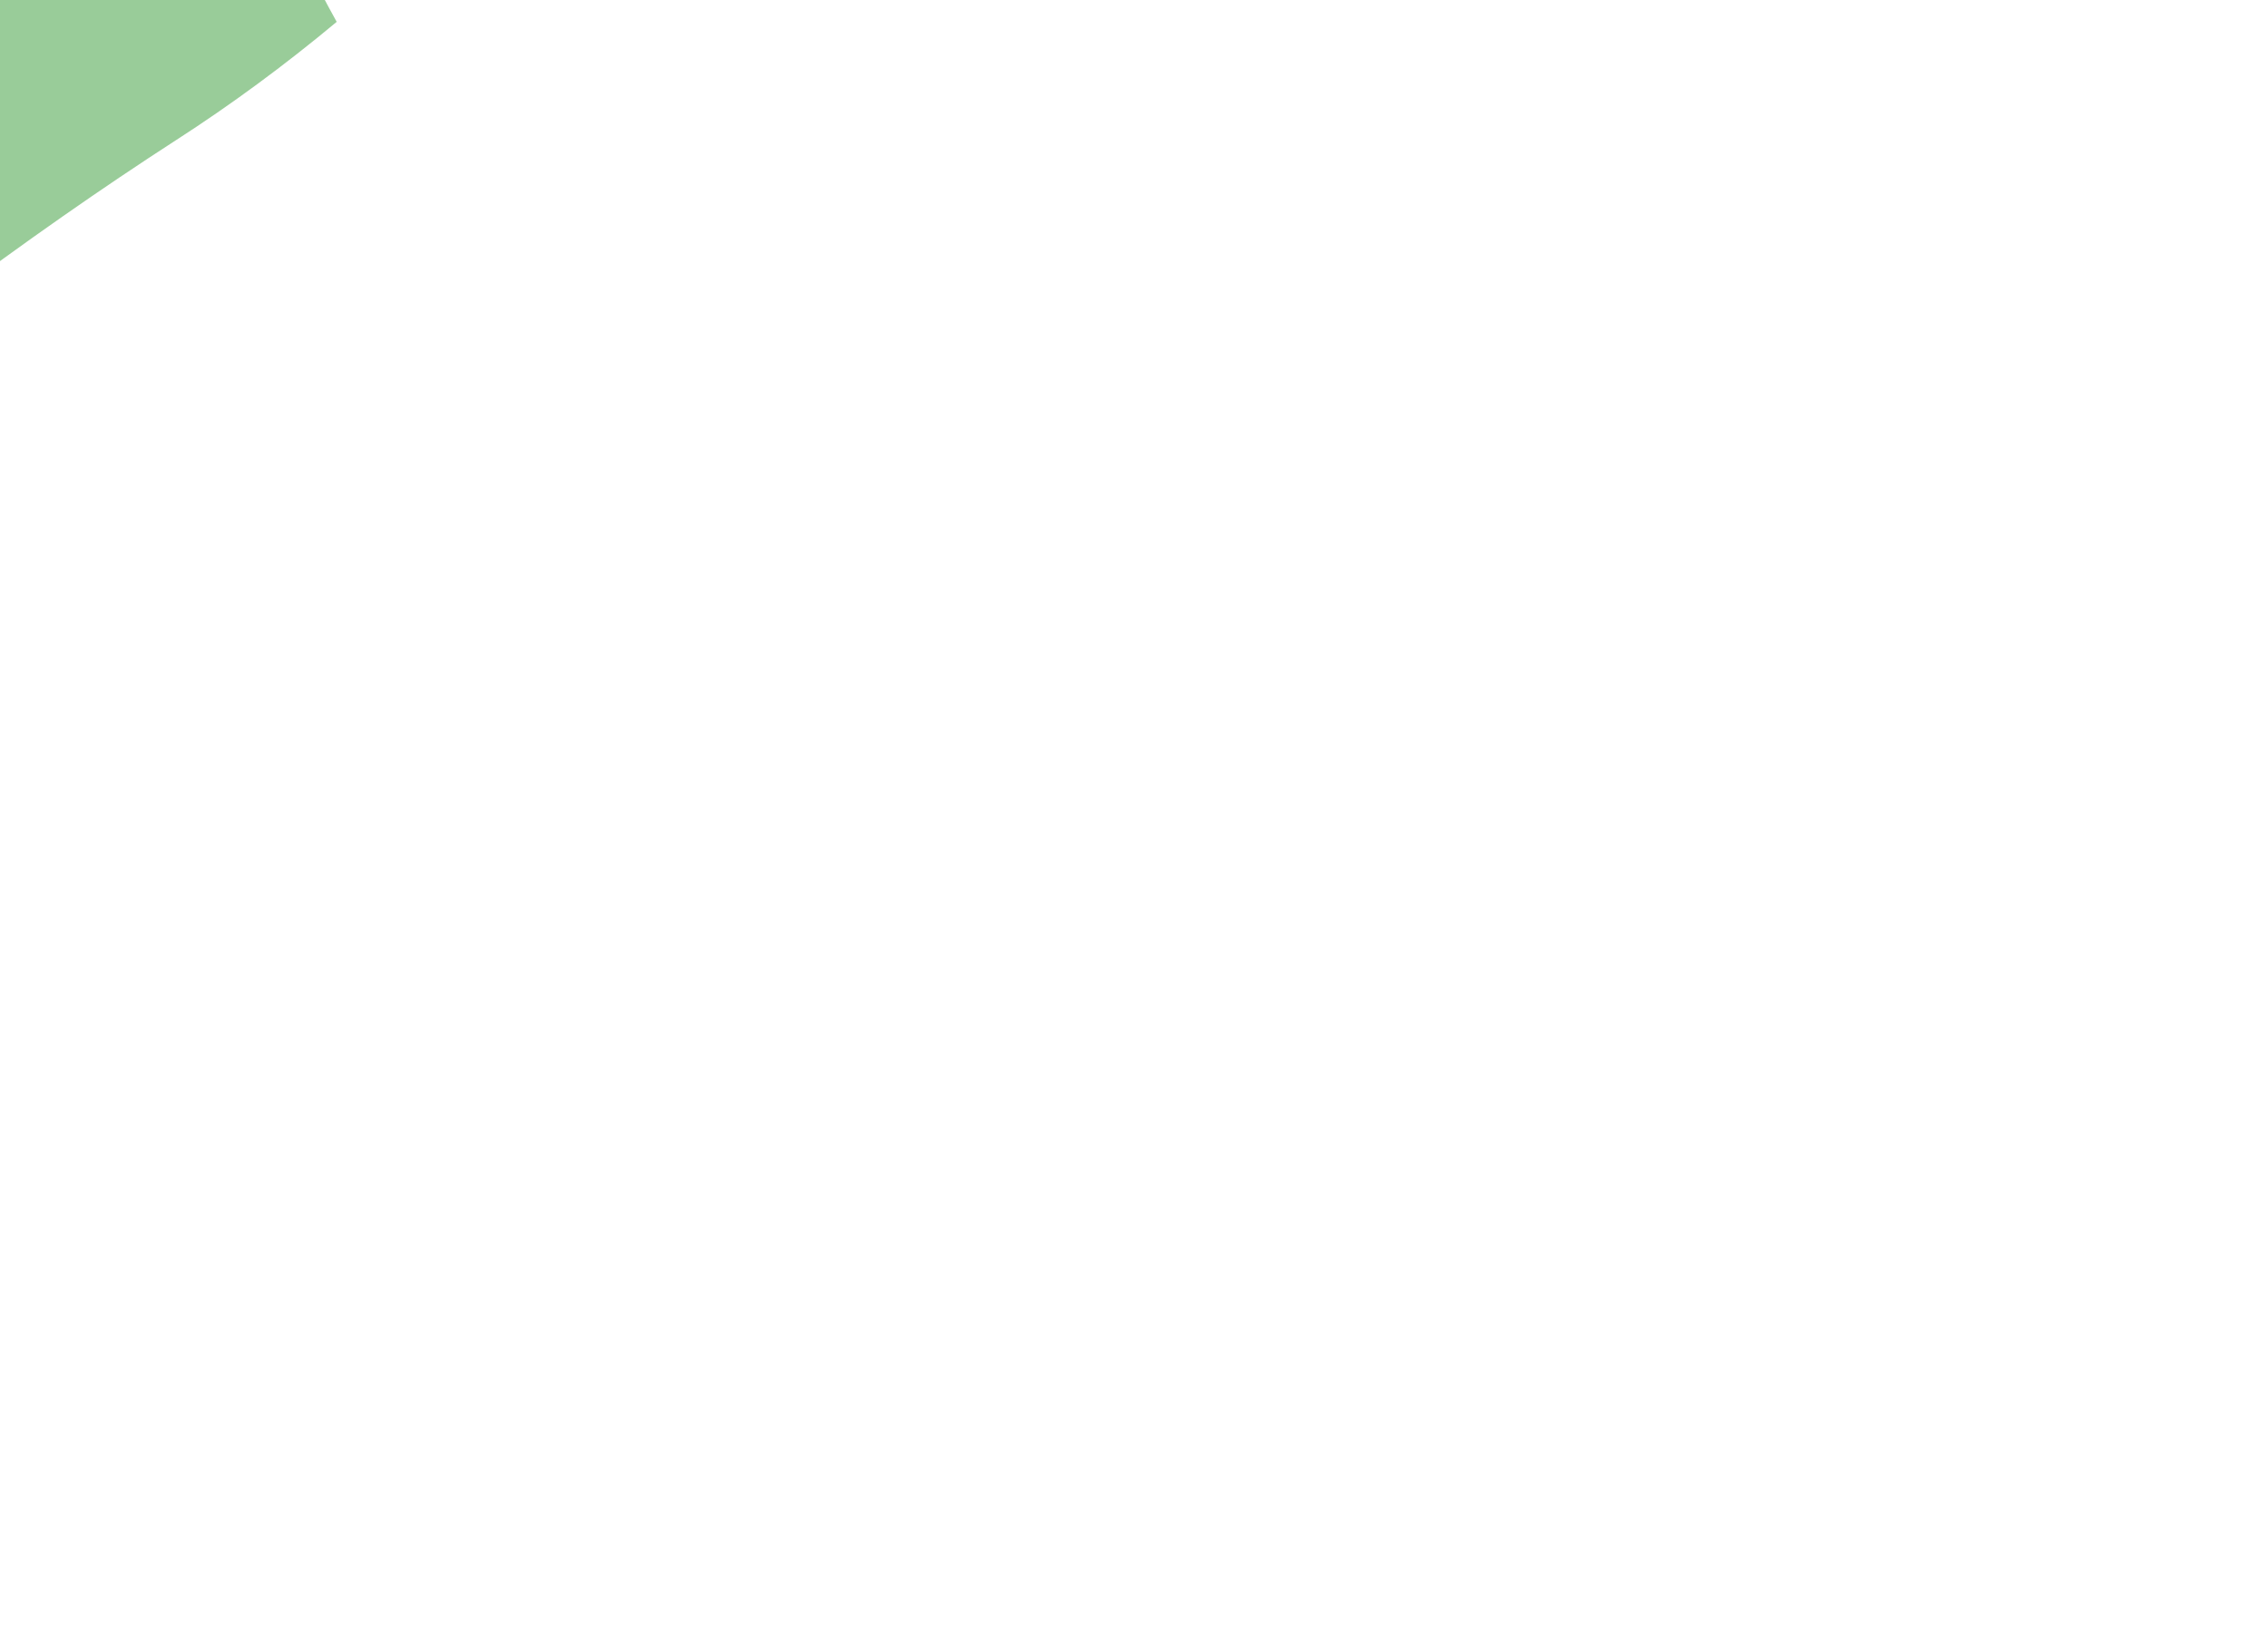
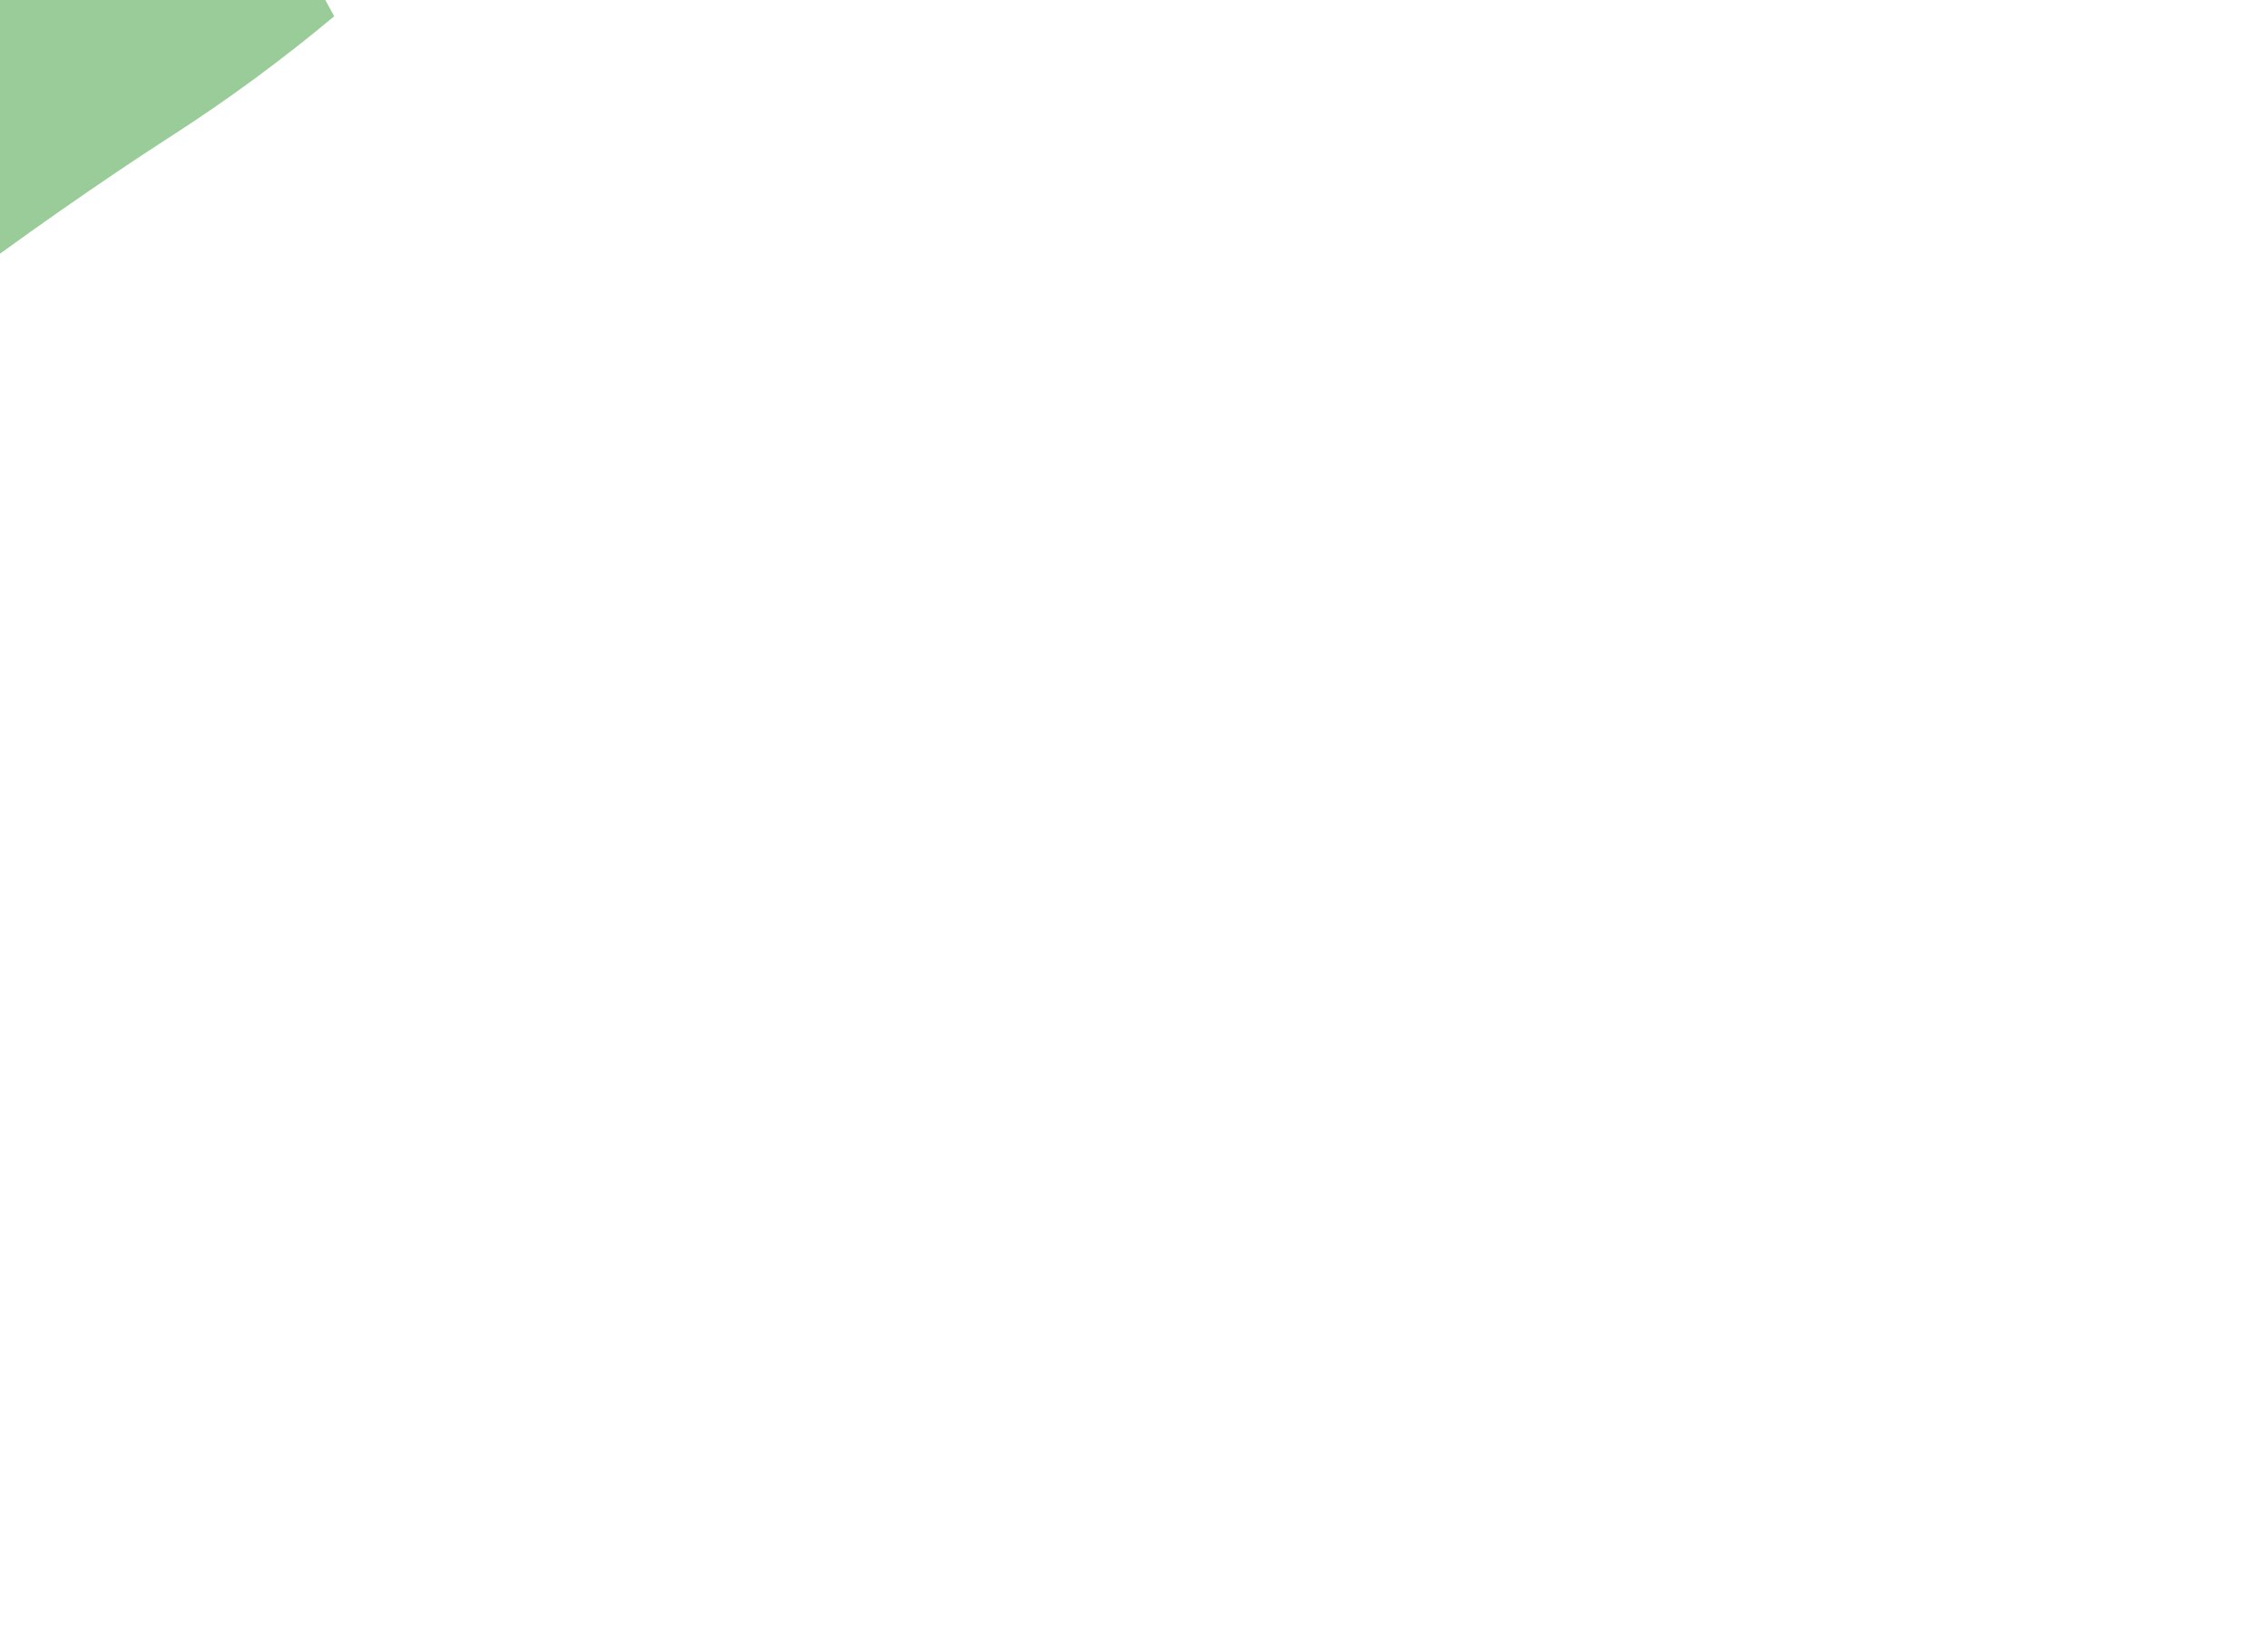
<svg xmlns="http://www.w3.org/2000/svg" xmlns:xlink="http://www.w3.org/1999/xlink" version="1.1" preserveAspectRatio="none" x="0px" y="0px" width="550px" height="400px" viewBox="0 0 550 400">
  <defs>
    <g id="MovieClips_Symbol_585_14_Layer0_0_FILL">
      <path fill="#99CC99" stroke="none" d=" M 143.65 -5.3 L 141.75 -9.55 Q 125.85 -3.5 103.15 11.15 L 81.75 24.5 69.9 23.85 67.7 22.15 65.75 21.9 64.45 22.7 75.75 25.6 74.9 30.25 Q 74.4 34.35 74.7 35.95 40.5 25.8 38.45 24.65 38.9 22.85 40.1 21.3 L 41.9 19.7 36.2 19.4 36.45 18.75 34.15 18.75 36.35 18.35 33.6 18.2 33.5 18.75 32.35 19.2 32.55 19.2 Q 21.2 23.2 -9.05 45.7 -24.9 57.6 -38.8 68.9 -42.8 74.75 -45.1 100.8 -46.4 113.85 -46.8 126.05 -47.5 127.1 -47.85 126.7 -48.15 126.8 -48.55 126.35 L -49.55 125.5 Q -51.6 125.5 -67.05 138.55 -82.15 151 -83.2 152.6 -84.5 154.5 -76 163.15 -67.75 171.55 -69.4 174.1 L -73.5 176.6 Q -77.3 178.85 -77.6 179.2 L -63.1 190.55 Q -57.3 195.1 -57.95 196.2 L -58.35 196.7 -57.55 197.25 Q -55.25 199.1 -50.8 197.05 -42.55 193.25 -23.1 176.7 L -25.45 178.55 Q -33.5 170.8 -36.6 159.9 -39.95 148.45 -32.7 138.1 -26.15 128.75 -12.05 129.85 3.3 131.15 19.3 144.6 48.55 122.7 75.65 105.2 95.6 92.35 114.55 76.55 106.25 61.55 105.4 57.5 104 51.55 106.75 44.9 107.85 41.75 110 38.45 117.55 26.6 133.5 30 146.95 33.05 165.7 47.2 173.65 36.9 202.6 11.25 L 190.45 -4.1 Q 183.95 0.05 177.65 2.3 172.45 4.2 171.55 3.5 169.3 1.55 166.85 -2.45 151.4 3.65 148.45 1.25 145.3 -1.3 143.65 -5.3 M 41.4 37.5 Q 49.1 40.25 57.4 45.5 50.85 50.4 40.45 58.75 30.05 67.05 18.1 72.5 5.75 53.45 4.45 50.9 20.75 33.05 32.5 35.05 36 35.7 39.7 36.9 L 41.4 37.5 M -7.65 58.65 Q -5.35 64.75 -4.05 67.15 -0.8 73 6.8 81.15 0.45 84.55 -10.7 92.05 -23.5 100.6 -29.3 105.65 -32.3 100.1 -31.15 88.6 -30.05 78.35 -27.5 74.85 L -19.65 68.55 Q -11.05 62.2 -7.65 58.65 Z" />
    </g>
  </defs>
-   <g transform="matrix( 1, 0, 0, 1, -32.9,-71.25) ">
+   <g transform="matrix( 1, 0, 0, 1, -33.5,-72.6) ">
    <g transform="matrix( 1, 0, 0, 1, 0,0) ">
      <use xlink:href="#MovieClips_Symbol_585_14_Layer0_0_FILL" />
    </g>
  </g>
</svg>
